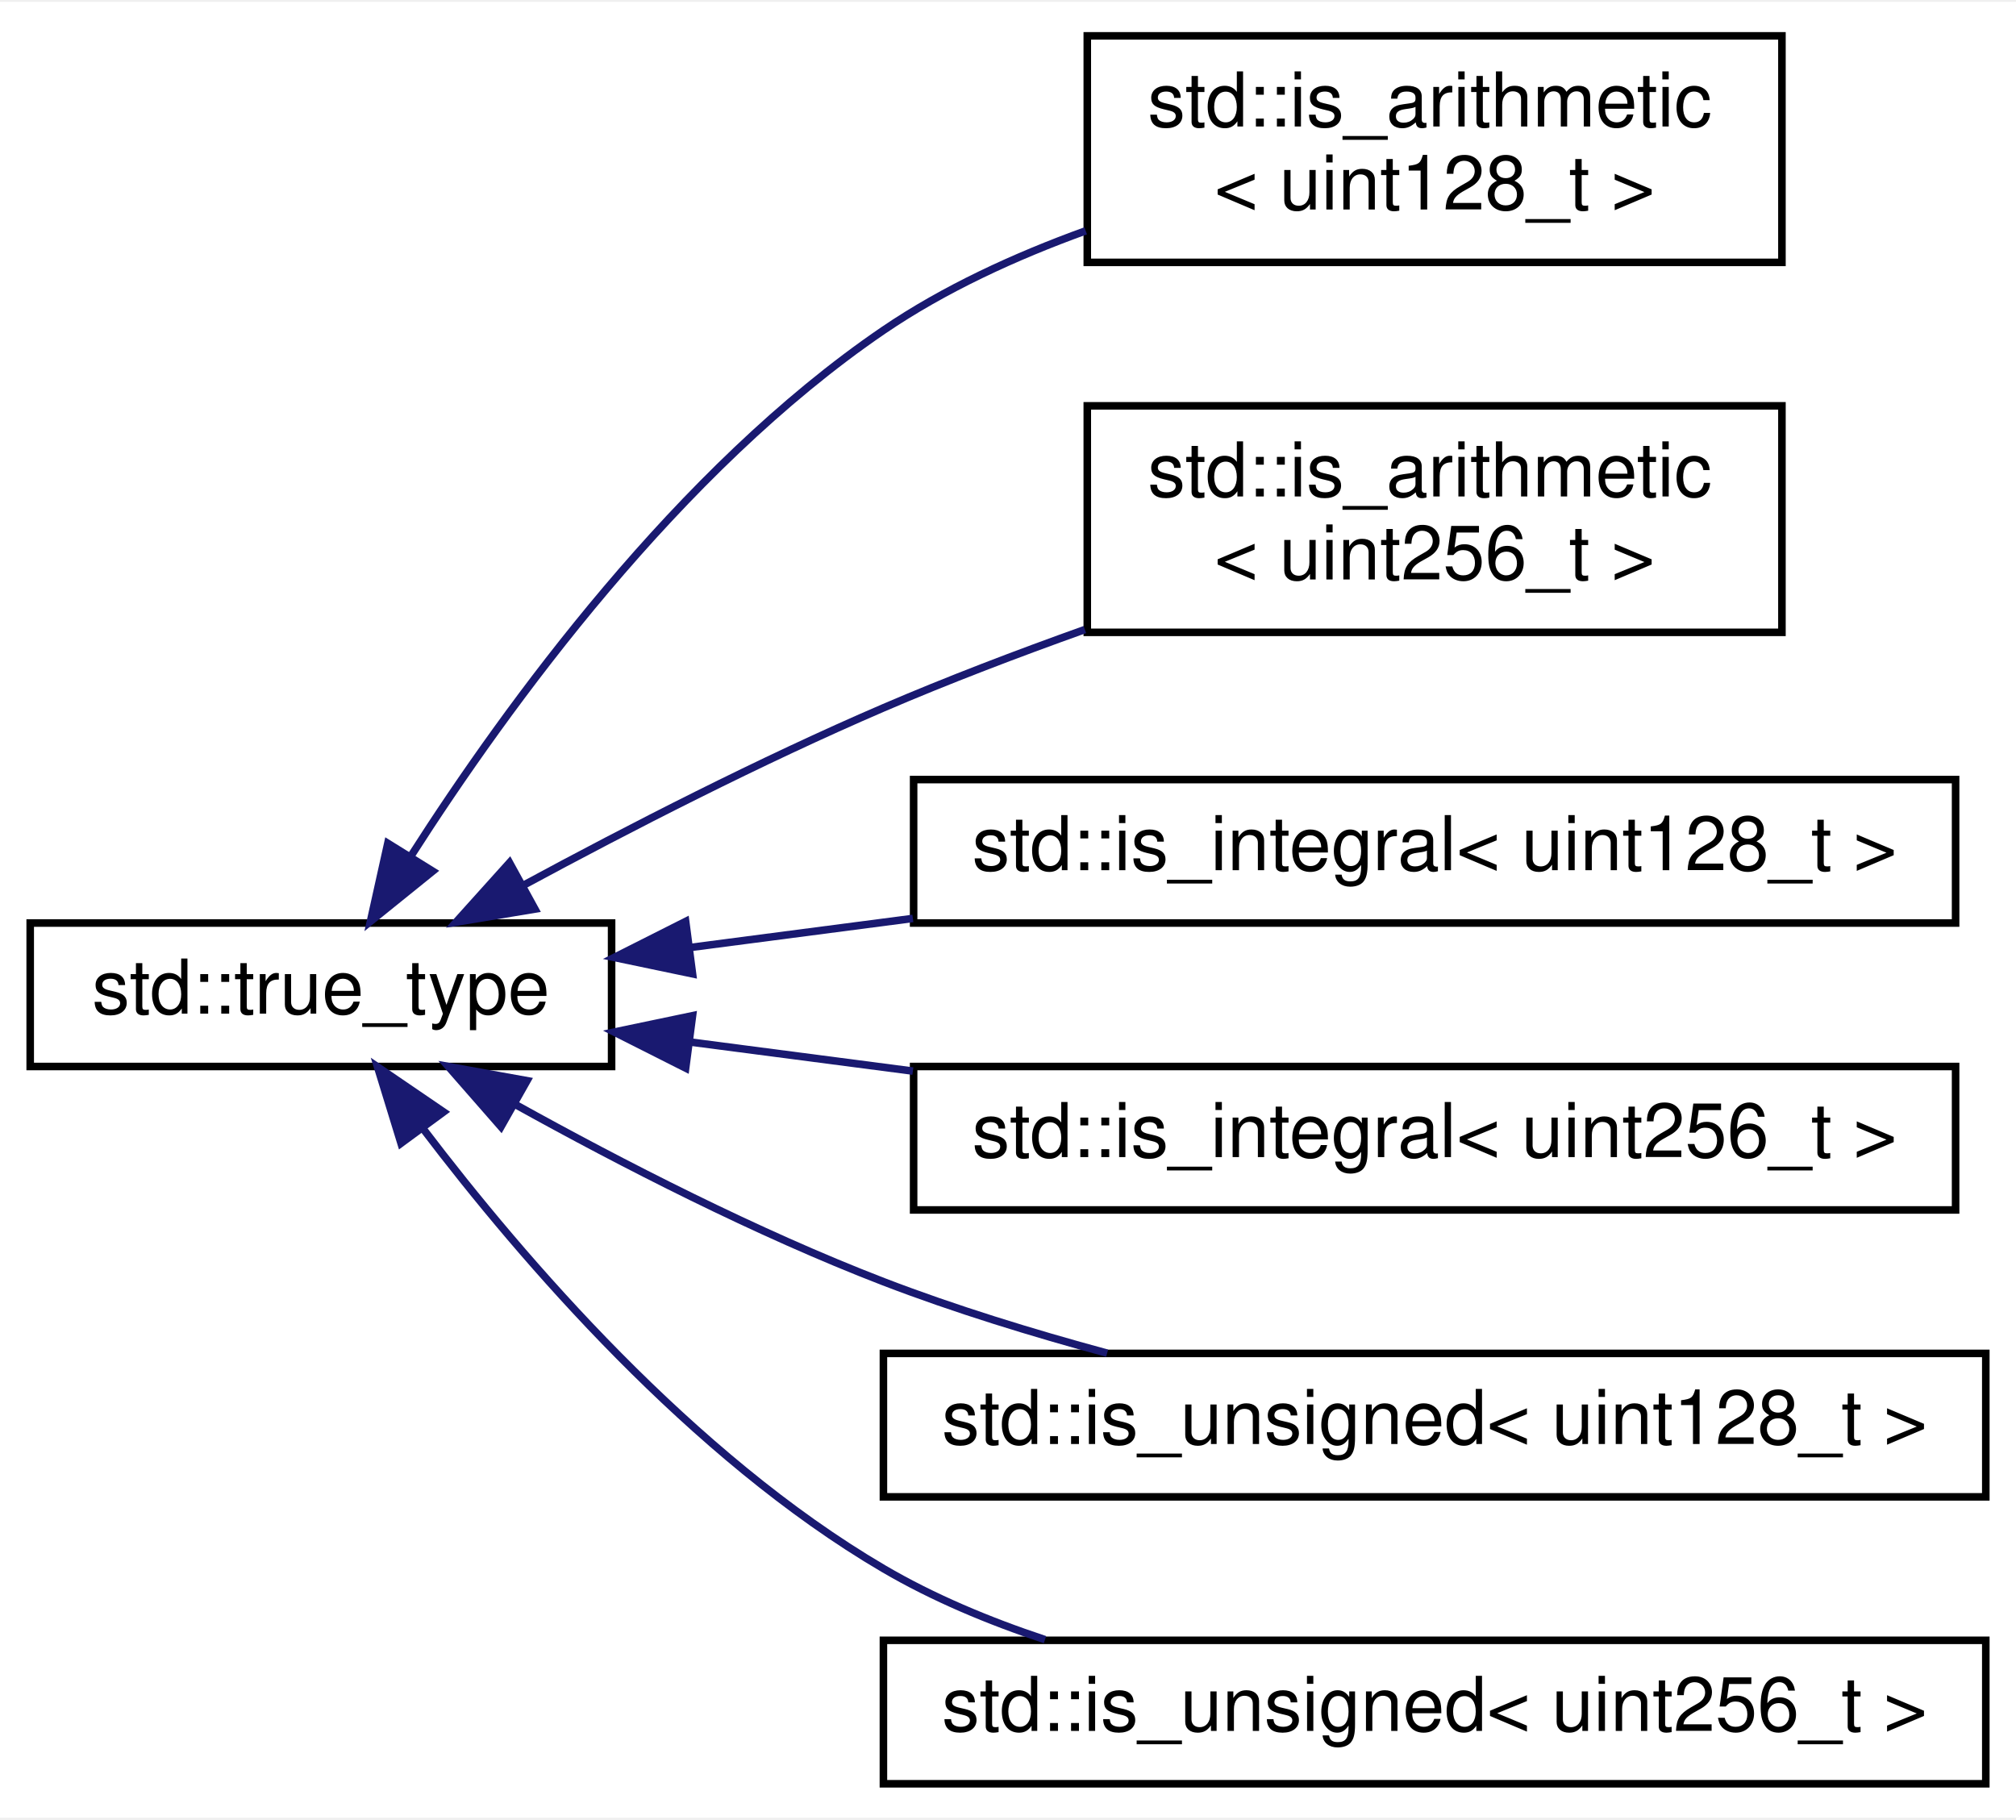
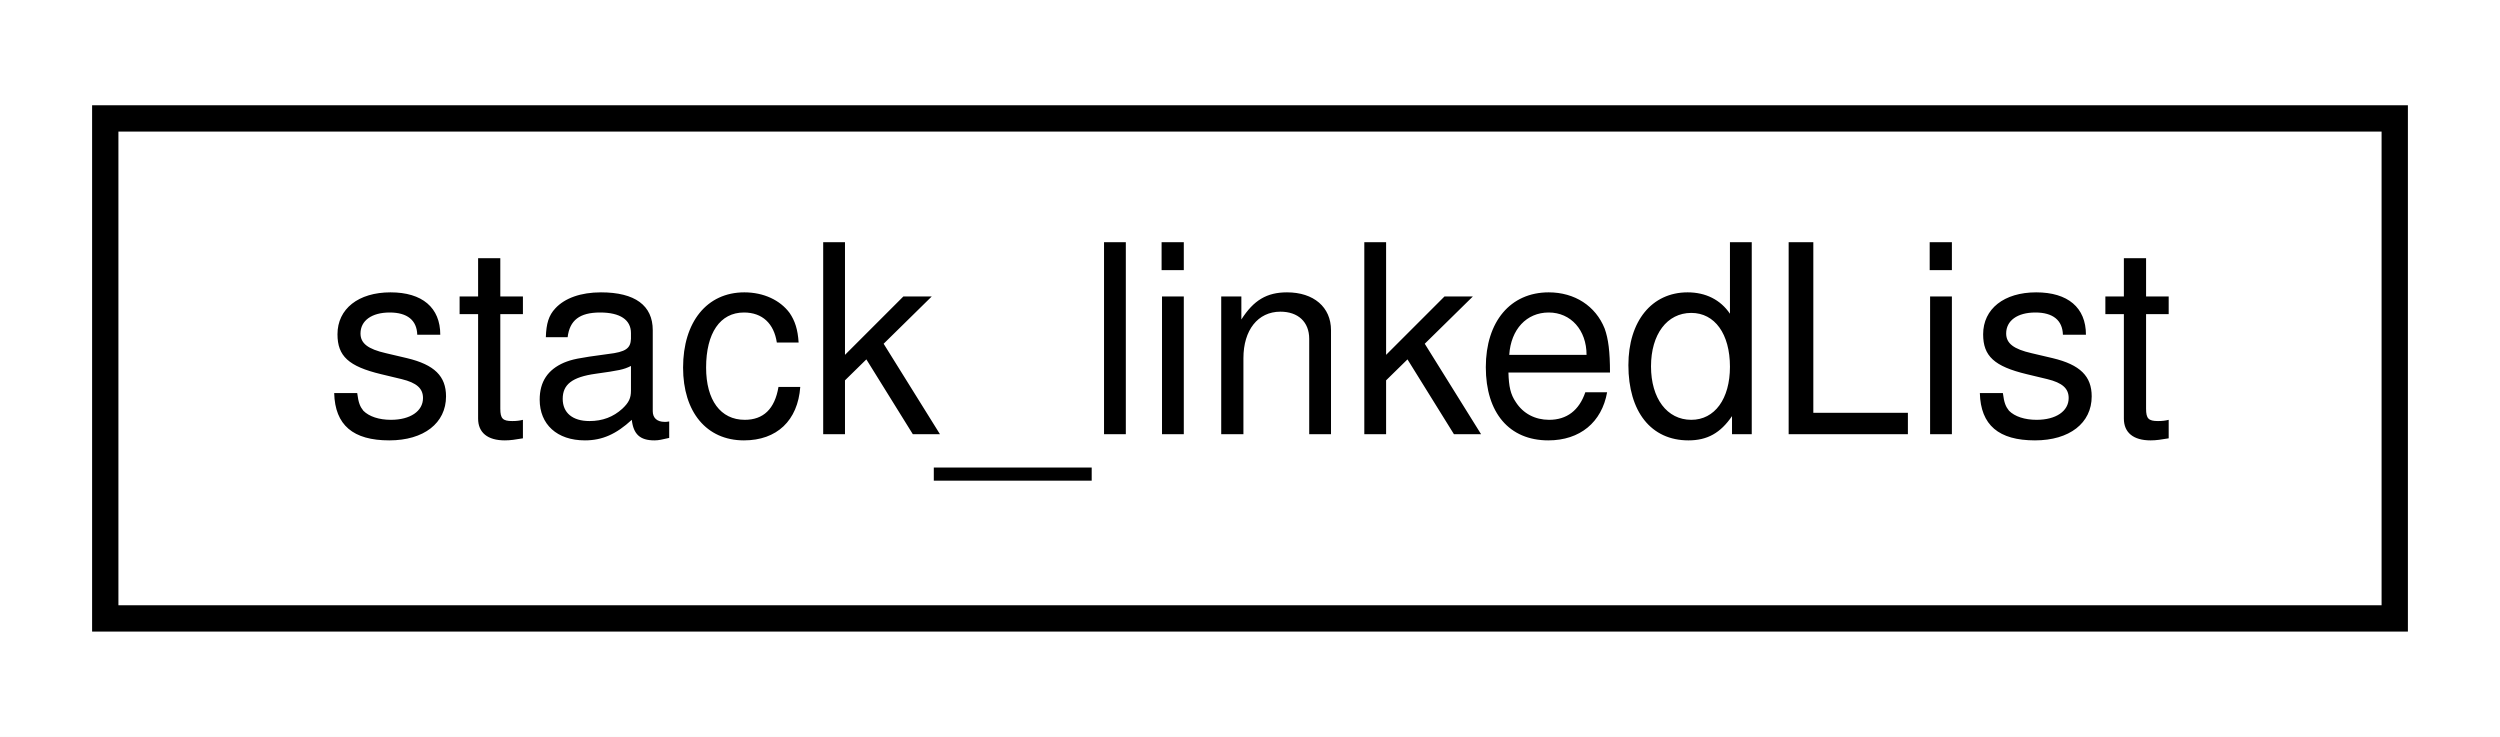
- <svg xmlns="http://www.w3.org/2000/svg" xmlns:xlink="http://www.w3.org/1999/xlink" width="267pt" height="241pt" viewBox="0.00 0.00 267.00 240.50">
-   <g id="graph0" class="graph" transform="scale(1 1) rotate(0) translate(4 236.5)">
-     <polygon fill="white" stroke="transparent" points="-4,4 -4,-236.5 263,-236.5 263,4 -4,4" />
+ <svg xmlns="http://www.w3.org/2000/svg" xmlns:xlink="http://www.w3.org/1999/xlink" width="95pt" height="28pt" viewBox="0.00 0.00 95.00 28.00">
+   <g id="graph0" class="graph" transform="scale(1 1) rotate(0) translate(4 24)">
+     <polygon fill="white" stroke="transparent" points="-4,4 -4,-24 91,-24 91,4 -4,4" />
    <g id="node1" class="node">
      <g id="a_node1">
-         <a target="_blank" xlink:href="http://en.cppreference.com/w/cpp/types/integral_constant.html" xlink:title=" ">
-           <polygon fill="white" stroke="black" points="0,-95.5 0,-114.5 77,-114.5 77,-95.5 0,-95.5" />
-           <text text-anchor="middle" x="38.5" y="-102.5" font-family="Helvetica,sans-Serif" font-size="10.00">std::true_type</text>
+         <a xlink:href="d2/dc4/classstack__linked_list.html" target="_top" xlink:title=" ">
+           <polygon fill="white" stroke="black" points="0,-0.5 0,-19.5 87,-19.5 87,-0.5 0,-0.5" />
+           <text text-anchor="middle" x="43.5" y="-7.5" font-family="Helvetica,sans-Serif" font-size="10.00">stack_linkedList</text>
        </a>
      </g>
    </g>
-     <g id="node2" class="node">
-       <g id="a_node2">
-         <a xlink:href="d2/dfc/structstd_1_1is__arithmetic_3_01uint128__t_01_4.html" target="_top" xlink:title=" ">
-           <polygon fill="white" stroke="black" points="140,-202 140,-232 232,-232 232,-202 140,-202" />
-           <text text-anchor="start" x="148" y="-220" font-family="Helvetica,sans-Serif" font-size="10.00">std::is_arithmetic</text>
-           <text text-anchor="middle" x="186" y="-209" font-family="Helvetica,sans-Serif" font-size="10.00">&lt; uint128_t &gt;</text>
-         </a>
-       </g>
-     </g>
-     <g id="edge1" class="edge">
-       <path fill="none" stroke="midnightblue" d="M50.47,-123.44C63.17,-143.29 85.86,-174.5 113,-193 121.06,-198.49 130.47,-202.81 139.79,-206.18" />
-       <polygon fill="midnightblue" stroke="midnightblue" points="53.31,-121.37 45.06,-114.71 47.36,-125.06 53.31,-121.37" />
-     </g>
-     <g id="node3" class="node">
-       <g id="a_node3">
-         <a xlink:href="dc/d6d/structstd_1_1is__arithmetic_3_01uint256__t_01_4.html" target="_top" xlink:title=" ">
-           <polygon fill="white" stroke="black" points="140,-153 140,-183 232,-183 232,-153 140,-153" />
-           <text text-anchor="start" x="148" y="-171" font-family="Helvetica,sans-Serif" font-size="10.00">std::is_arithmetic</text>
-           <text text-anchor="middle" x="186" y="-160" font-family="Helvetica,sans-Serif" font-size="10.00">&lt; uint256_t &gt;</text>
-         </a>
-       </g>
-     </g>
-     <g id="edge2" class="edge">
-       <path fill="none" stroke="midnightblue" d="M65.36,-119.52C79.25,-127.03 96.81,-136.04 113,-143 121.51,-146.66 130.75,-150.18 139.68,-153.37" />
-       <polygon fill="midnightblue" stroke="midnightblue" points="66.85,-116.35 56.39,-114.61 63.48,-122.49 66.85,-116.35" />
-     </g>
-     <g id="node4" class="node">
-       <g id="a_node4">
-         <a xlink:href="d2/dd4/structstd_1_1is__integral_3_01uint128__t_01_4.html" target="_top" xlink:title=" ">
-           <polygon fill="white" stroke="black" points="117,-114.5 117,-133.5 255,-133.5 255,-114.5 117,-114.5" />
-           <text text-anchor="middle" x="186" y="-121.5" font-family="Helvetica,sans-Serif" font-size="10.00">std::is_integral&lt; uint128_t &gt;</text>
-         </a>
-       </g>
-     </g>
-     <g id="edge3" class="edge">
-       <path fill="none" stroke="midnightblue" d="M87.33,-111.25C96.8,-112.48 106.91,-113.8 116.9,-115.11" />
-       <polygon fill="midnightblue" stroke="midnightblue" points="87.72,-107.77 77.35,-109.94 86.81,-114.71 87.72,-107.77" />
-     </g>
-     <g id="node5" class="node">
-       <g id="a_node5">
-         <a xlink:href="d7/d47/structstd_1_1is__integral_3_01uint256__t_01_4.html" target="_top" xlink:title=" ">
-           <polygon fill="white" stroke="black" points="117,-76.5 117,-95.5 255,-95.5 255,-76.5 117,-76.5" />
-           <text text-anchor="middle" x="186" y="-83.5" font-family="Helvetica,sans-Serif" font-size="10.00">std::is_integral&lt; uint256_t &gt;</text>
-         </a>
-       </g>
-     </g>
-     <g id="edge4" class="edge">
-       <path fill="none" stroke="midnightblue" d="M87.33,-98.75C96.8,-97.52 106.91,-96.2 116.9,-94.89" />
-       <polygon fill="midnightblue" stroke="midnightblue" points="86.81,-95.29 77.35,-100.06 87.72,-102.23 86.81,-95.29" />
-     </g>
-     <g id="node6" class="node">
-       <g id="a_node6">
-         <a xlink:href="d5/d25/structstd_1_1is__unsigned_3_01uint128__t_01_4.html" target="_top" xlink:title=" ">
-           <polygon fill="white" stroke="black" points="113,-38.5 113,-57.5 259,-57.5 259,-38.5 113,-38.5" />
-           <text text-anchor="middle" x="186" y="-45.5" font-family="Helvetica,sans-Serif" font-size="10.00">std::is_unsigned&lt; uint128_t &gt;</text>
-         </a>
-       </g>
-     </g>
-     <g id="edge5" class="edge">
-       <path fill="none" stroke="midnightblue" d="M64.34,-90.42C78.29,-82.68 96.23,-73.46 113,-67 122.41,-63.38 132.77,-60.2 142.63,-57.53" />
-       <polygon fill="midnightblue" stroke="midnightblue" points="62.35,-87.52 55.37,-95.5 65.8,-93.62 62.35,-87.52" />
-     </g>
-     <g id="node7" class="node">
-       <g id="a_node7">
-         <a xlink:href="df/d99/structstd_1_1is__unsigned_3_01uint256__t_01_4.html" target="_top" xlink:title=" ">
-           <polygon fill="white" stroke="black" points="113,-0.5 113,-19.5 259,-19.5 259,-0.5 113,-0.5" />
-           <text text-anchor="middle" x="186" y="-7.5" font-family="Helvetica,sans-Serif" font-size="10.00">std::is_unsigned&lt; uint256_t &gt;</text>
-         </a>
-       </g>
-     </g>
-     <g id="edge6" class="edge">
-       <path fill="none" stroke="midnightblue" d="M52.04,-87.25C65.26,-69.85 87.65,-43.86 113,-29 119.58,-25.14 126.95,-22.06 134.4,-19.59" />
-       <polygon fill="midnightblue" stroke="midnightblue" points="49.11,-85.33 46,-95.45 54.75,-89.48 49.11,-85.33" />
-     </g>
  </g>
</svg>
